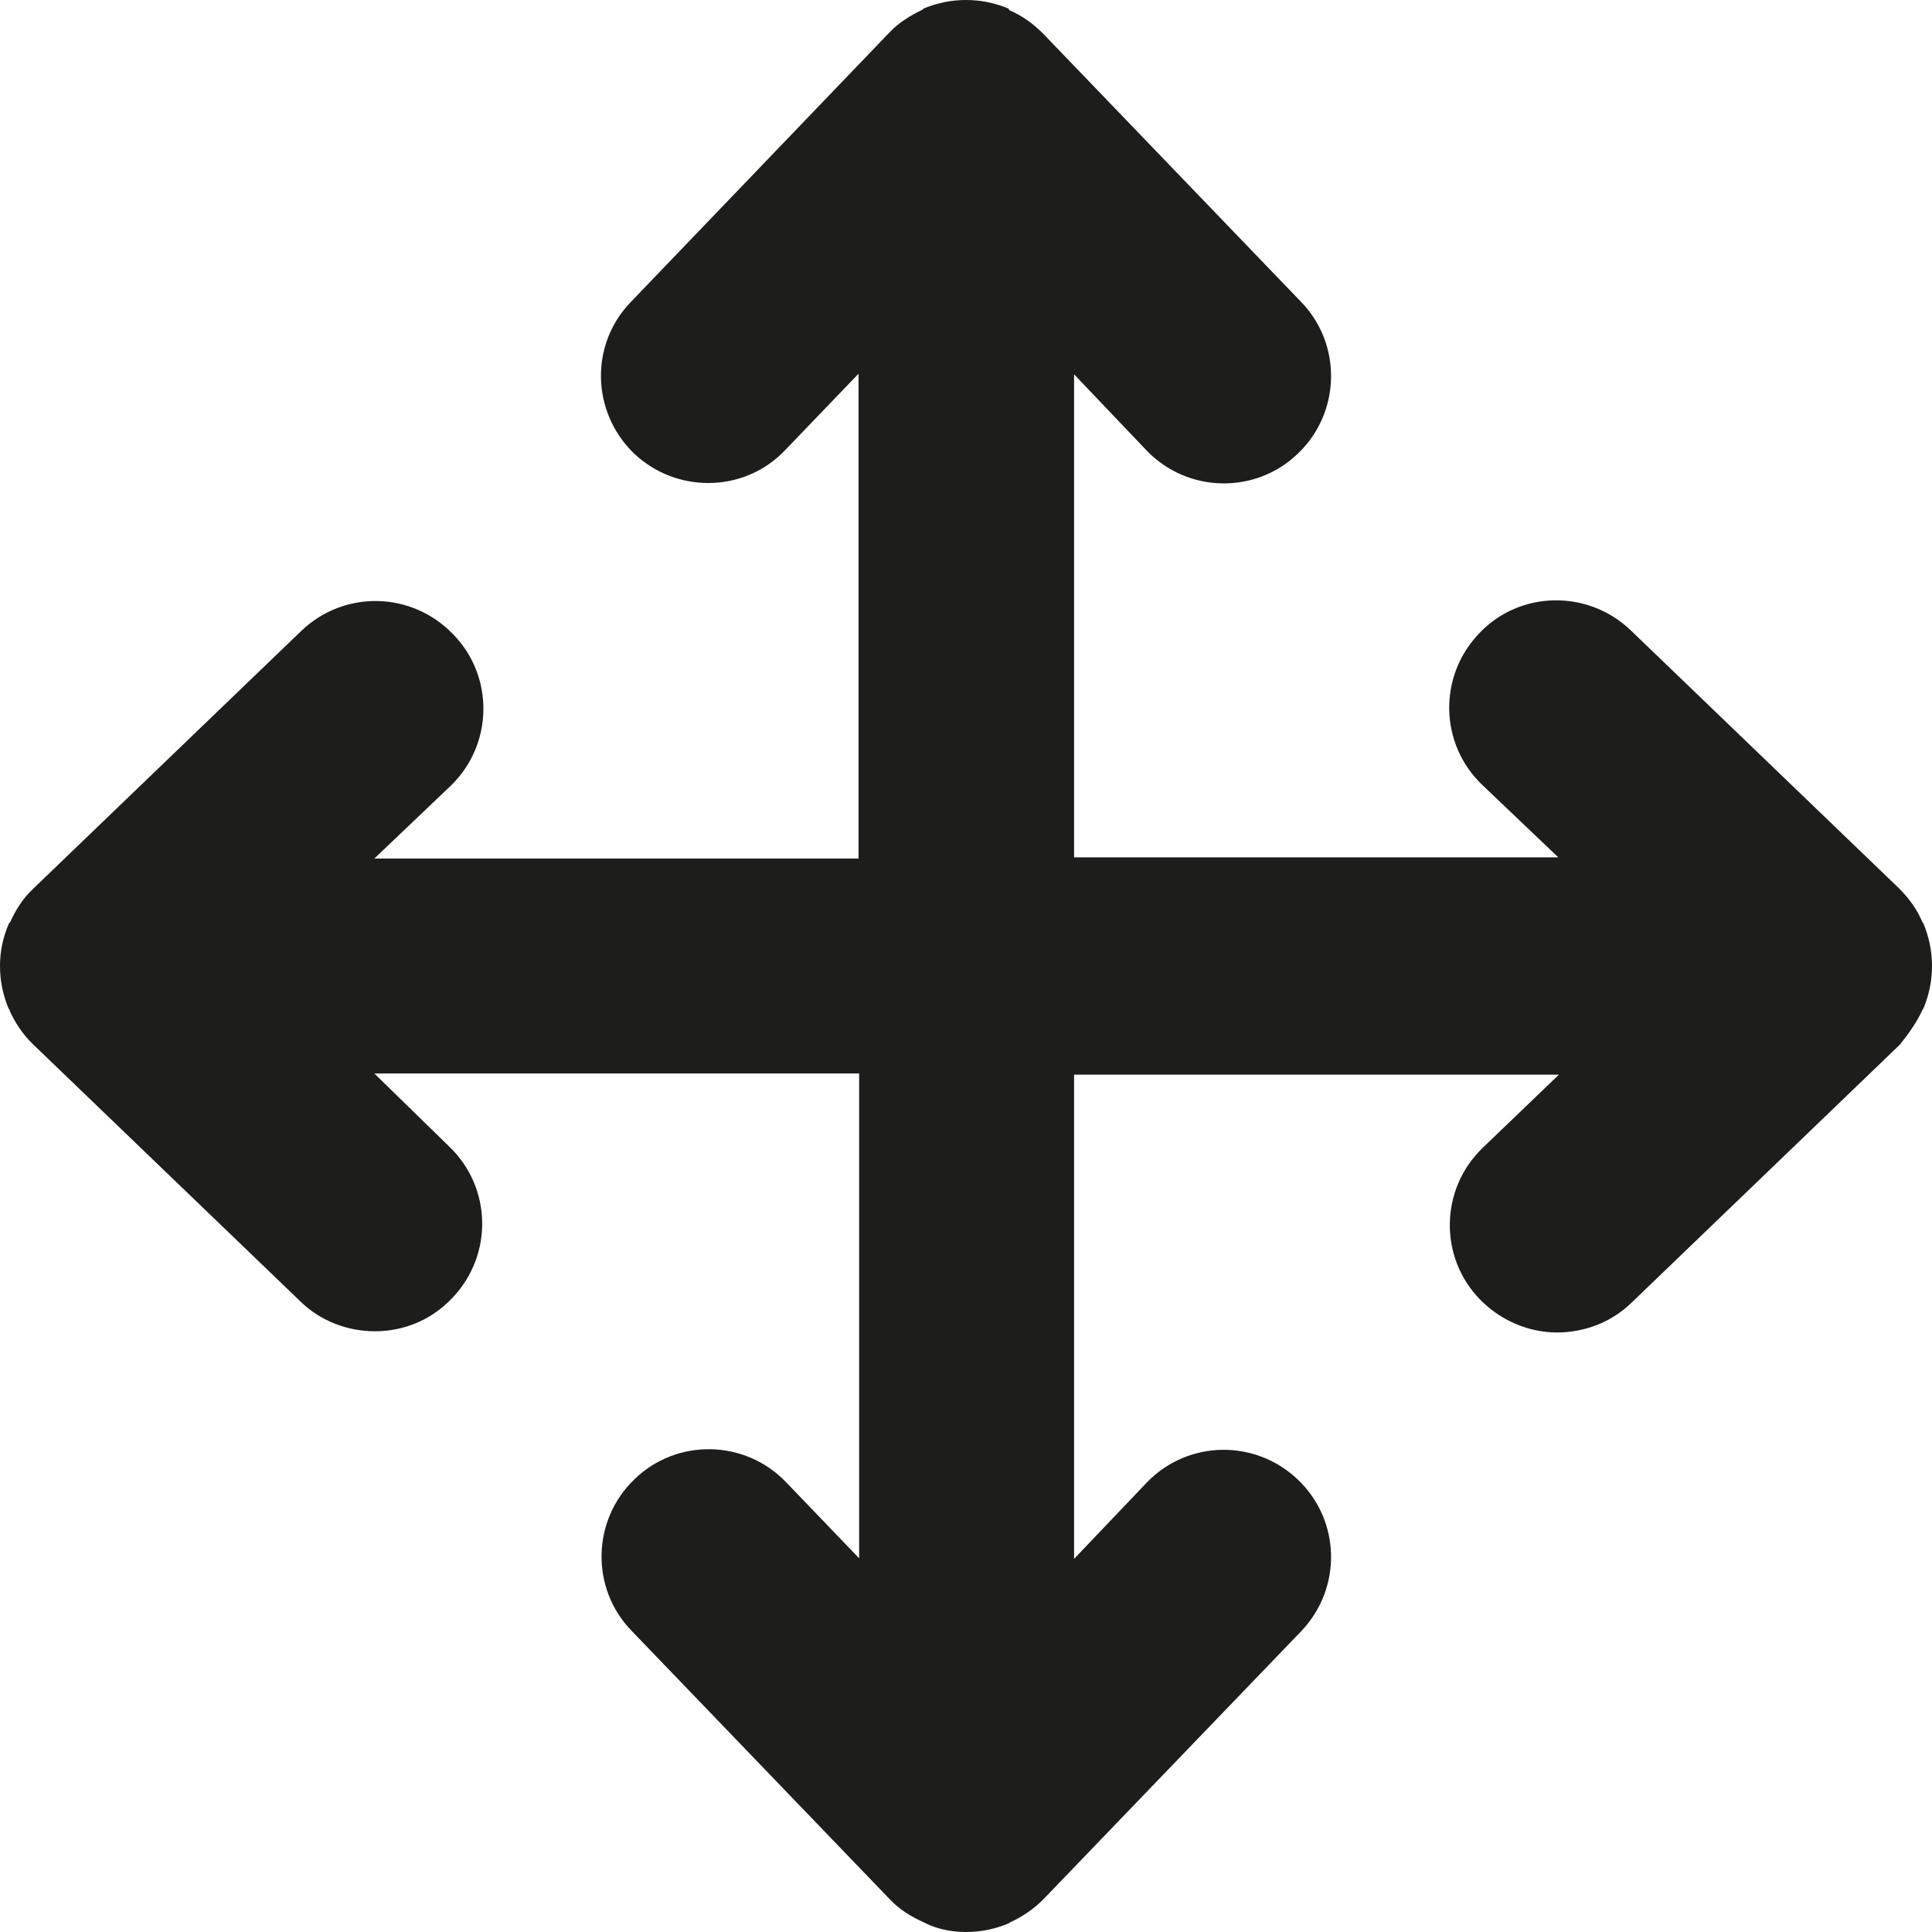
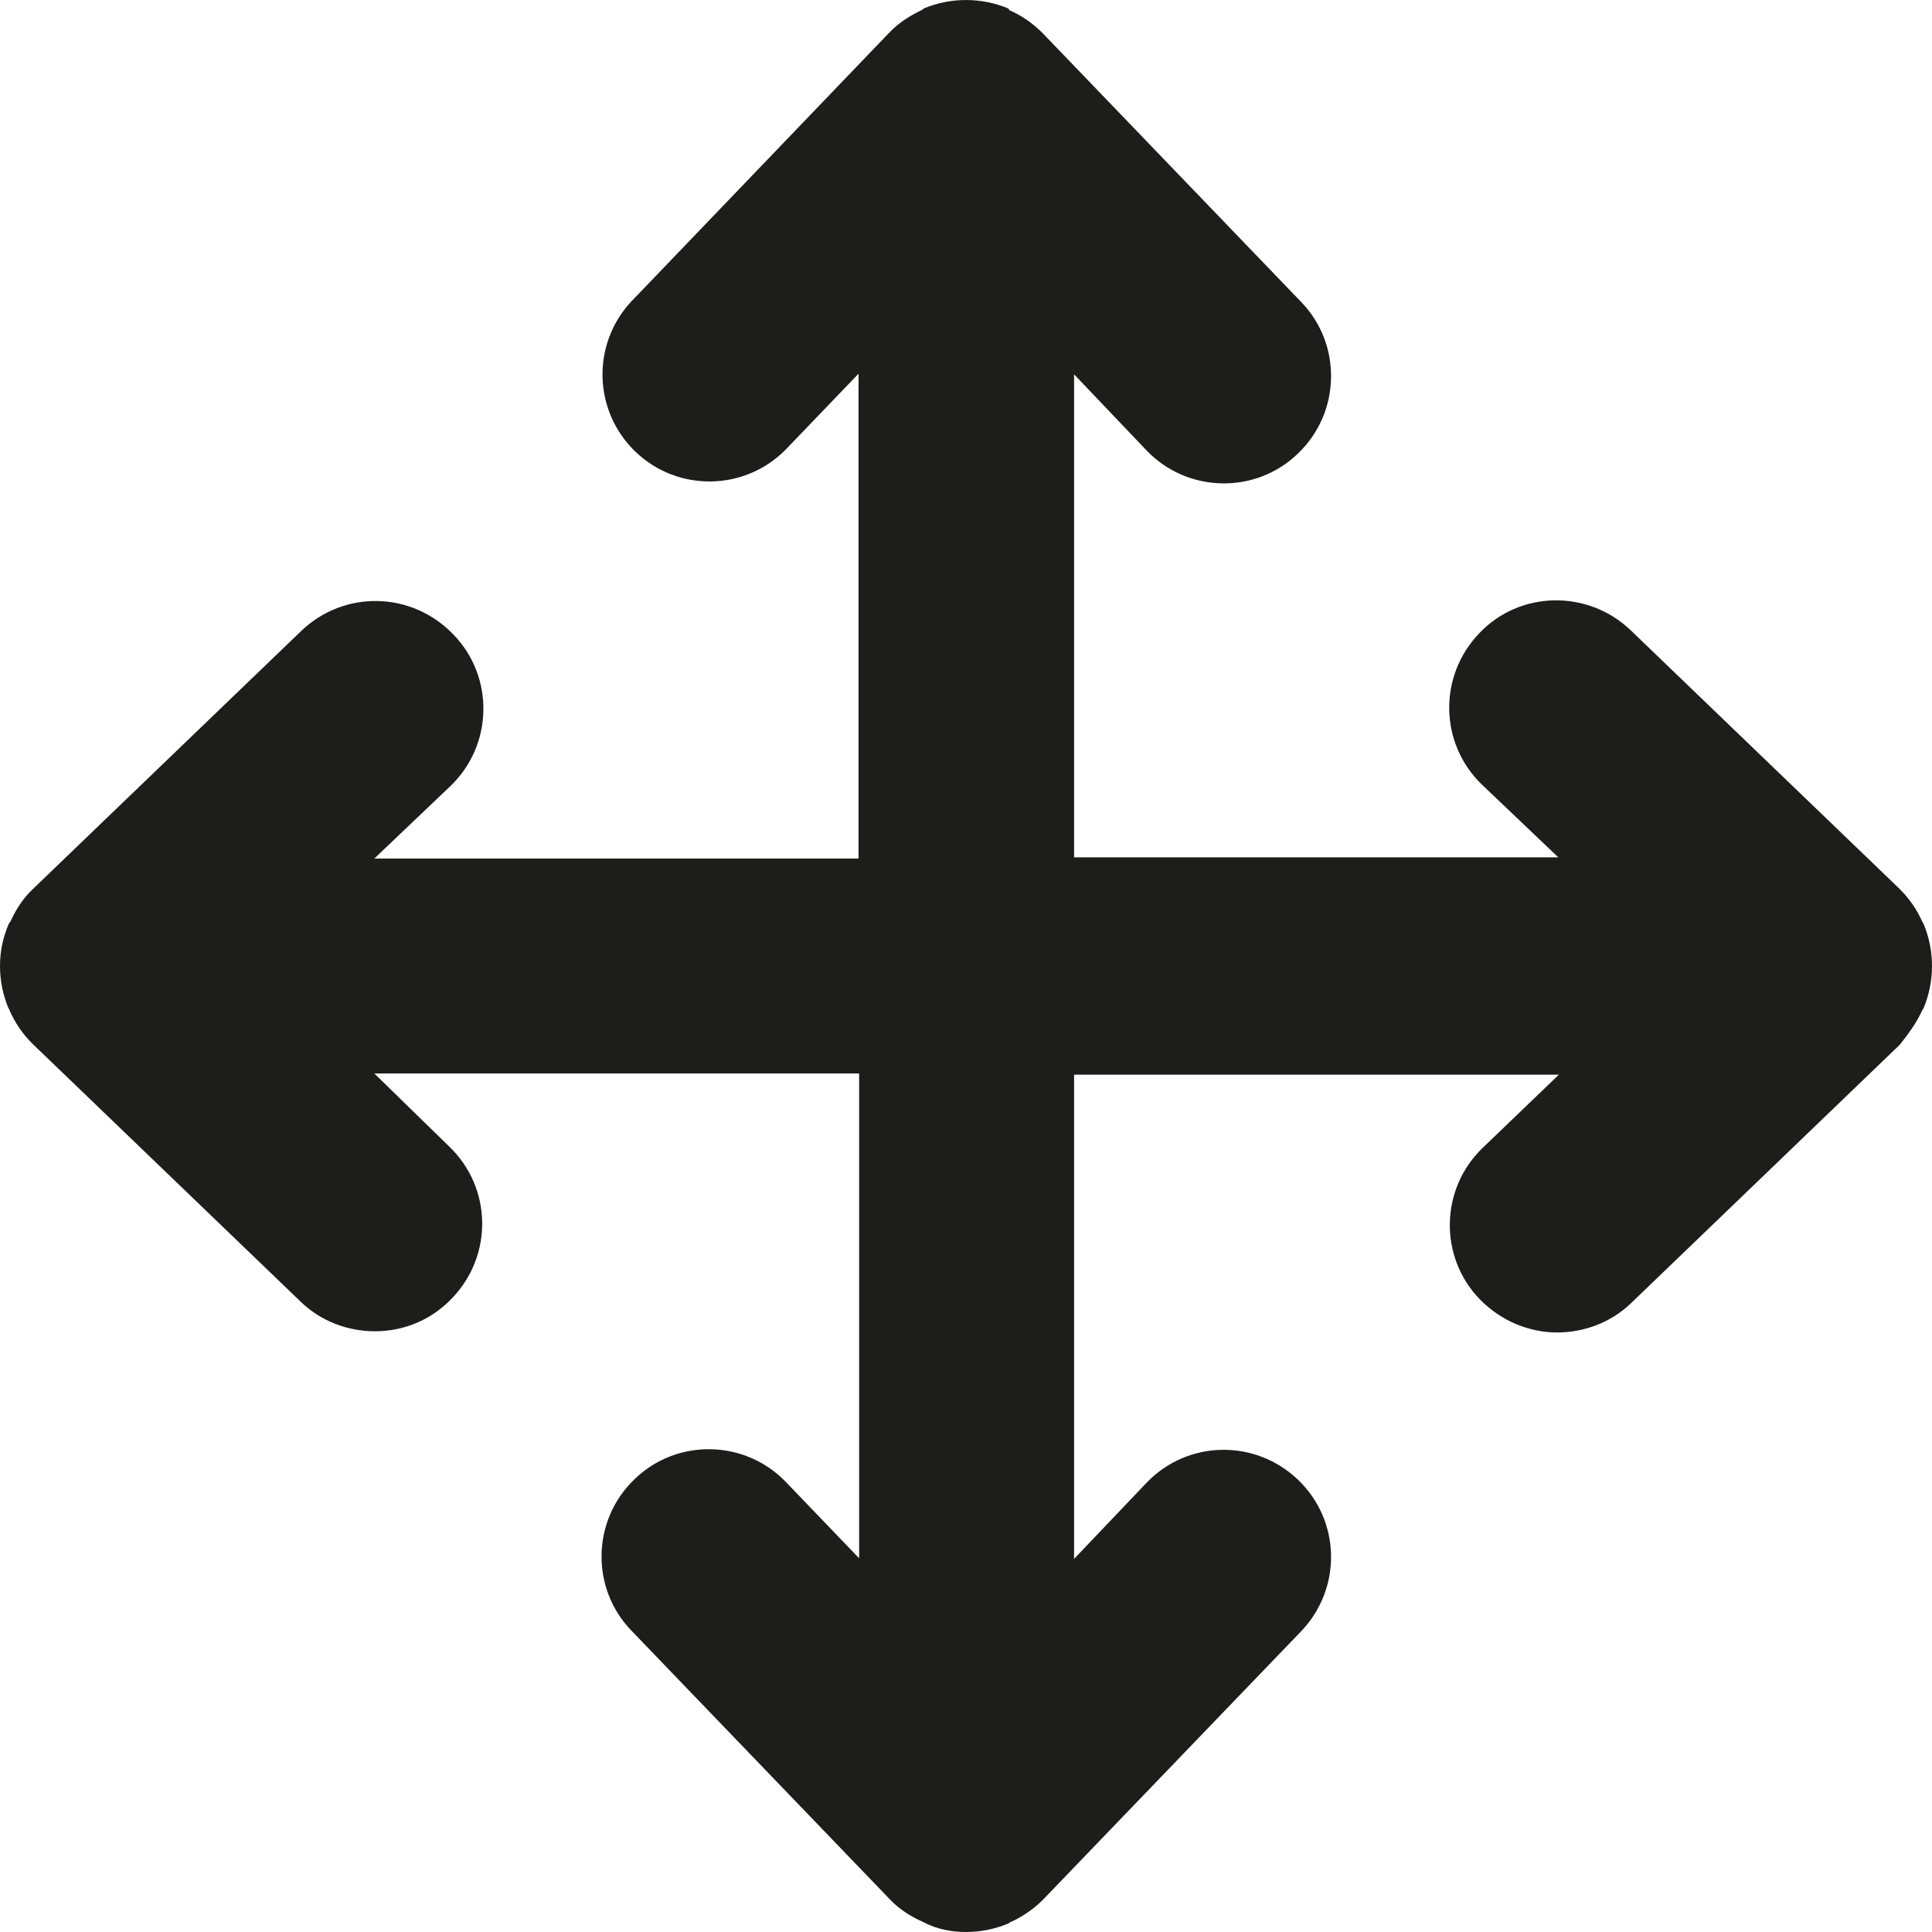
- <svg xmlns="http://www.w3.org/2000/svg" version="1.1" id="icones" x="0px" y="0px" viewBox="0 0 32 32" enable-background="new 0 0 32 32" xml:space="preserve">
-   <path fill="#1D1D1B" d="M31.84,16.73l0.02-0.03C31.95,16.48,32,16.25,32,16c0-0.25-0.05-0.48-0.14-0.7l-0.02-0.03  c-0.09-0.21-0.22-0.39-0.38-0.55l-0.01-0.01l-4.44-4.27c-0.71-0.68-1.84-0.66-2.51,0.05c-0.68,0.71-0.66,1.83,0.05,2.51l1.26,1.2  h-8.02V6.2l1.2,1.26c0.68,0.71,1.81,0.73,2.51,0.05c0.71-0.68,0.73-1.81,0.05-2.51l-4.27-4.44l-0.01-0.01  c-0.16-0.16-0.34-0.29-0.55-0.38L16.7,0.14C16.48,0.05,16.25,0,16,0c-0.25,0-0.48,0.05-0.7,0.14l-0.02,0.02  c-0.21,0.1-0.4,0.22-0.55,0.38l-0.01,0.01l-4.27,4.45C9.77,5.7,9.79,6.82,10.5,7.51C10.85,7.84,11.29,8,11.73,8  c0.47,0,0.93-0.18,1.28-0.55l1.21-1.26v8.03H6.2l1.26-1.2c0.71-0.68,0.73-1.81,0.05-2.51C6.82,9.79,5.7,9.77,4.99,10.45l-4.44,4.27  l-0.01,0.01c-0.16,0.15-0.28,0.34-0.37,0.54l-0.02,0.02C0.05,15.52,0,15.75,0,16c0,0.25,0.05,0.48,0.14,0.7c0,0,0.02,0.02,0.02,0.04  c0.09,0.2,0.21,0.38,0.37,0.54l0.01,0.01l4.44,4.27c0.34,0.33,0.79,0.49,1.23,0.49c0.47,0,0.93-0.18,1.28-0.55  c0.68-0.71,0.66-1.83-0.05-2.51L6.2,17.78h8.03v8.03l-1.21-1.26c-0.68-0.71-1.81-0.73-2.51-0.05c-0.71,0.68-0.73,1.81-0.05,2.51  l4.27,4.44l0.01,0.01c0.15,0.16,0.34,0.28,0.54,0.37l0.04,0.02C15.52,31.95,15.75,32,16,32c0.25,0,0.48-0.05,0.7-0.14l0.03-0.02  c0.2-0.09,0.39-0.22,0.54-0.37l0.01-0.01l4.27-4.44c0.68-0.71,0.66-1.83-0.05-2.51c-0.71-0.68-1.83-0.66-2.51,0.05l-1.2,1.26v-8.02  h8.03l-1.26,1.21c-0.71,0.68-0.73,1.81-0.05,2.51c0.35,0.36,0.82,0.55,1.28,0.55c0.44,0,0.89-0.16,1.23-0.49l4.44-4.27l0.01-0.01  C31.62,17.11,31.75,16.93,31.84,16.73z" />
+ <svg xmlns="http://www.w3.org/2000/svg" viewBox="0 0 32 32">
+   <path fill="#1D1D1B" d="M31.84 16.73l.02-.03a1.822 1.822 0 0 0 0-1.4l-.02-.03c-.09-.21-.22-.39-.38-.55l-.01-.01-4.44-4.27c-.71-.68-1.84-.66-2.51.05-.68.71-.66 1.83.05 2.51l1.26 1.2h-8.02v-8l1.2 1.26c.68.71 1.81.73 2.51.05.71-.68.73-1.81.05-2.51L17.28.56l-.01-.01c-.16-.16-.34-.29-.55-.38L16.7.14a1.822 1.822 0 0 0-1.4 0l-.02.02c-.21.1-.4.22-.55.38l-.01.01L10.45 5a1.772 1.772 0 0 0 2.56 2.45l1.21-1.26v8.03H6.2l1.26-1.2c.71-.68.73-1.81.05-2.51-.69-.72-1.81-.74-2.52-.06L.55 14.72l-.01.01c-.16.15-.28.34-.37.54l-.02.02c-.1.23-.15.46-.15.71 0 .25.05.48.14.7 0 0 .02.02.02.04.09.2.21.38.37.54l.01.01 4.44 4.27c.34.33.79.49 1.23.49.47 0 .93-.18 1.28-.55.68-.71.66-1.83-.05-2.51L6.2 17.78h8.03v8.03l-1.21-1.26c-.68-.71-1.81-.73-2.51-.05-.71.68-.73 1.81-.05 2.51l4.27 4.44.01.01c.15.16.34.28.54.37l.04.02c.2.1.43.15.68.15.25 0 .48-.05.7-.14l.03-.02c.2-.09.39-.22.54-.37l.01-.01 4.27-4.44c.68-.71.66-1.83-.05-2.51-.71-.68-1.83-.66-2.51.05l-1.2 1.26V17.8h8.03l-1.26 1.21c-.71.68-.73 1.81-.05 2.51.35.36.82.55 1.28.55.44 0 .89-.16 1.23-.49l4.44-4.27.01-.01c.15-.19.28-.37.37-.57z" />
</svg>
